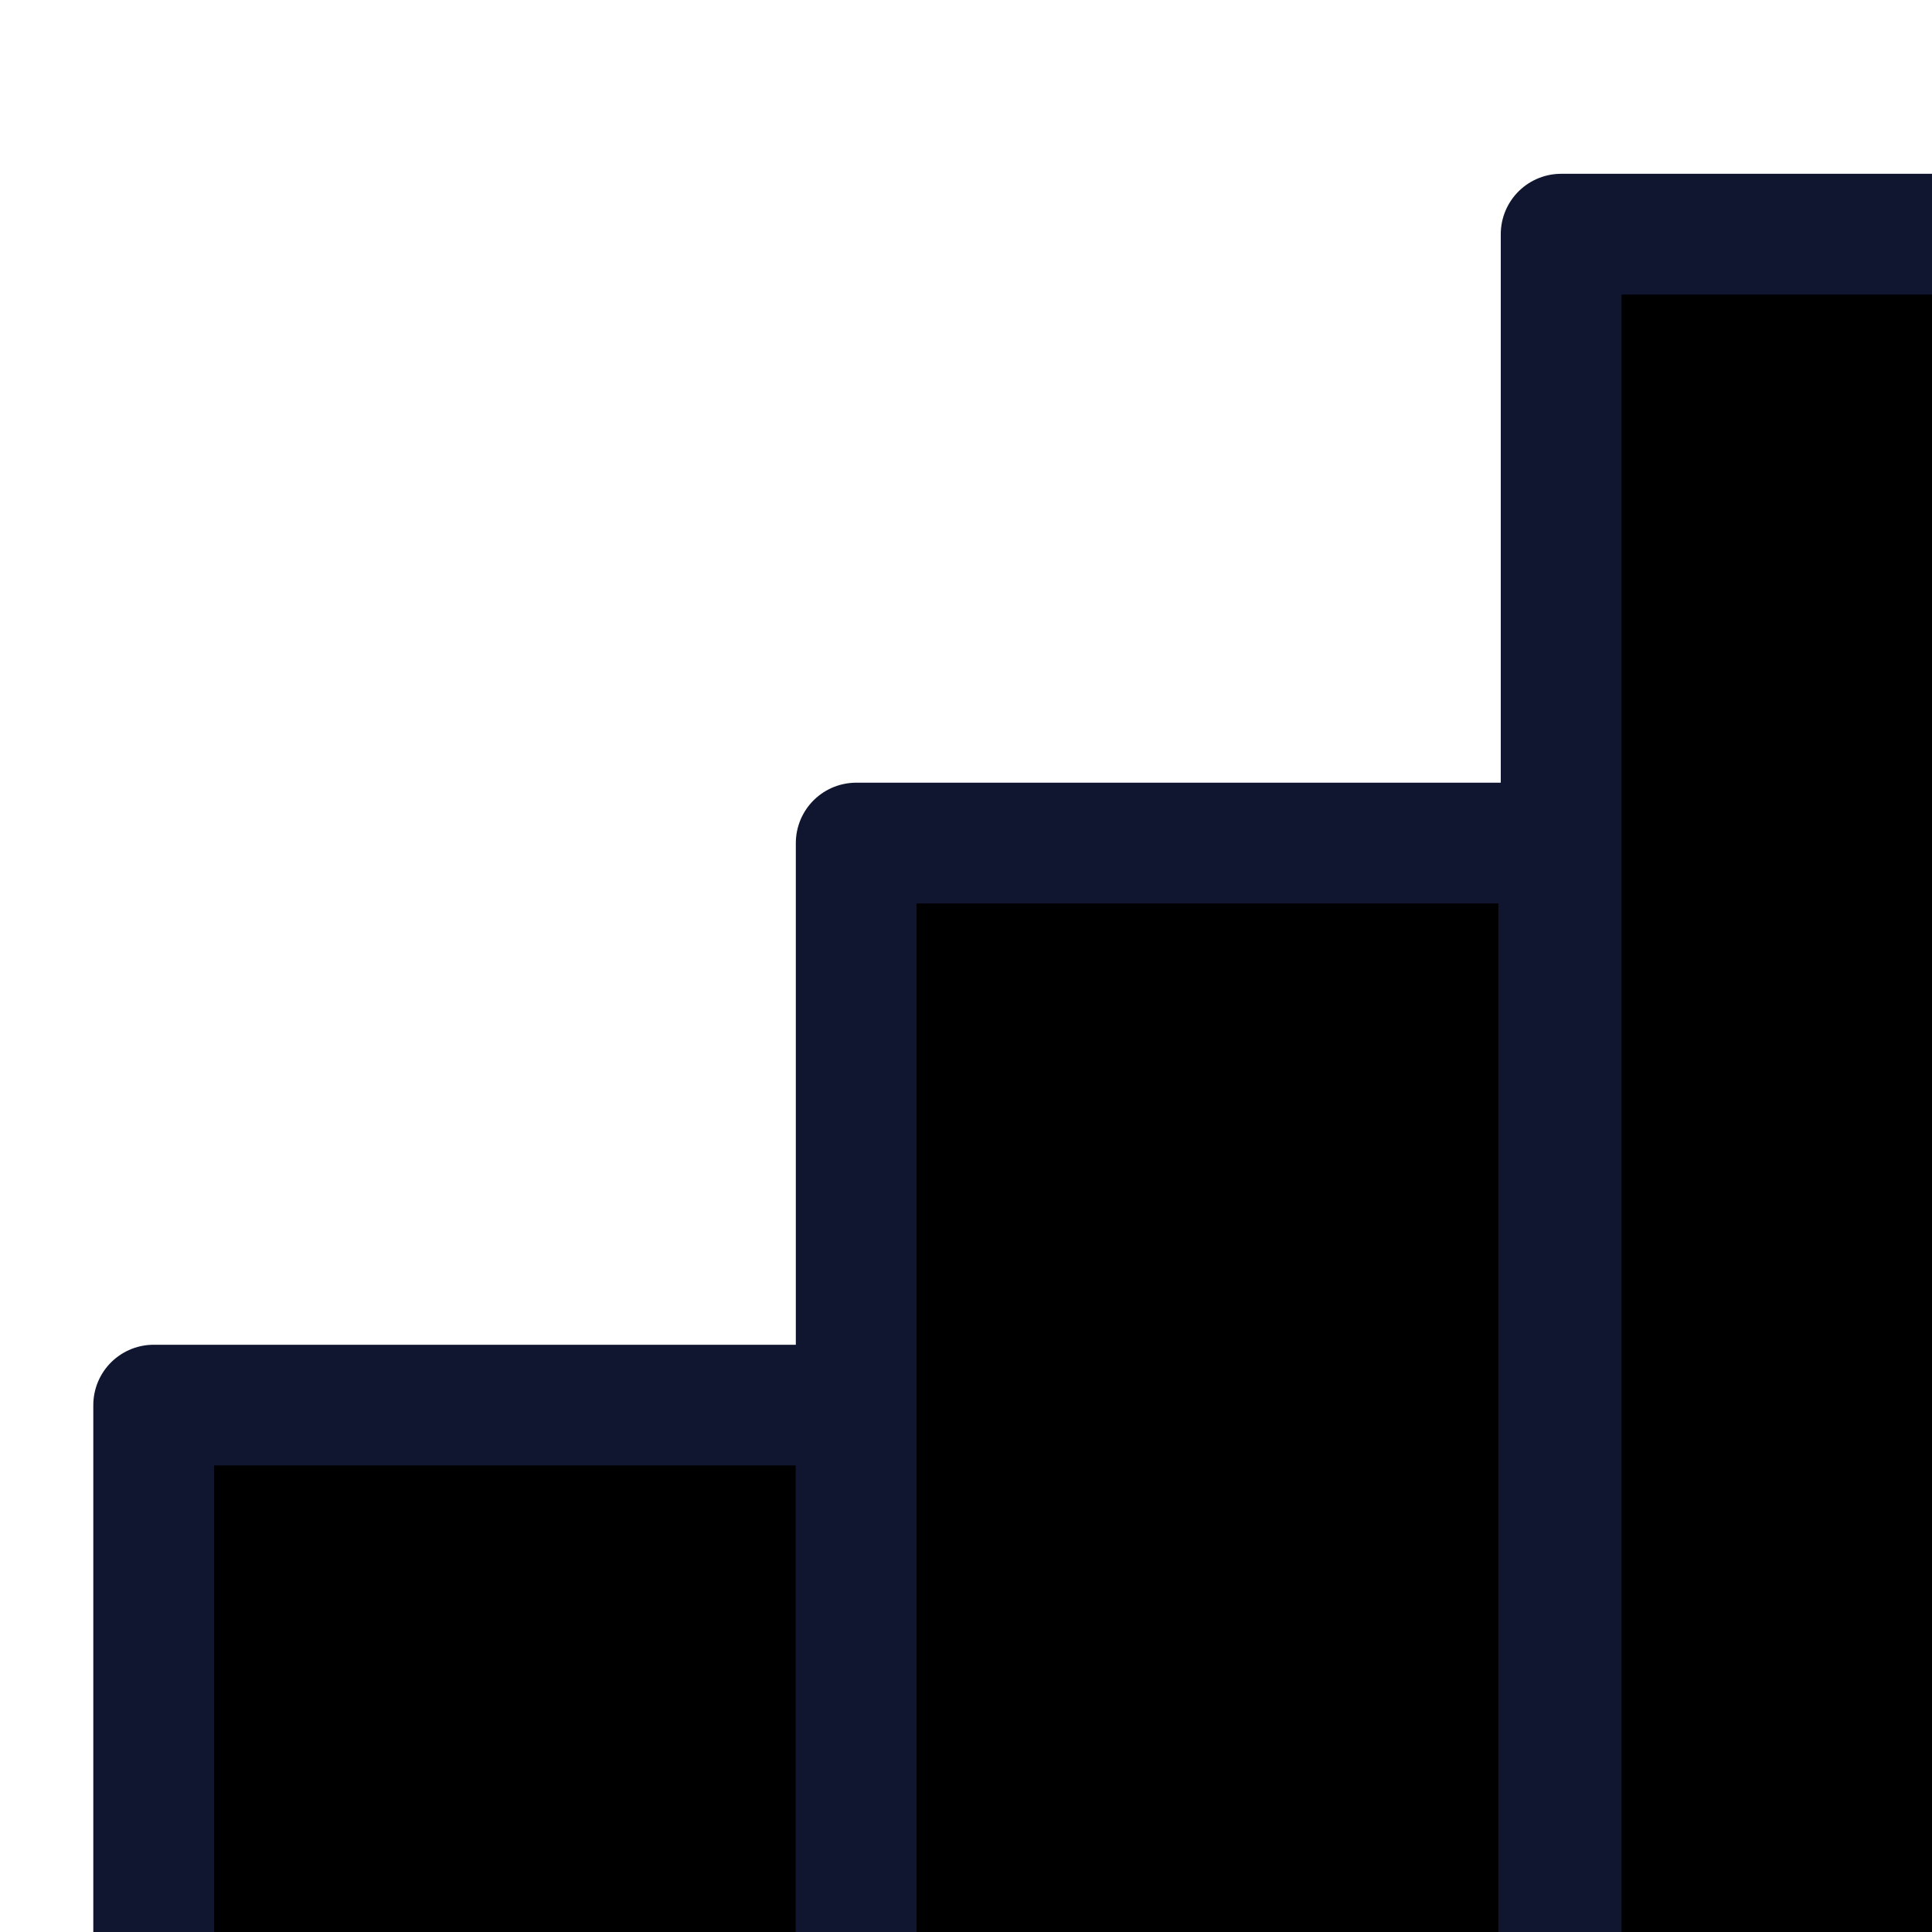
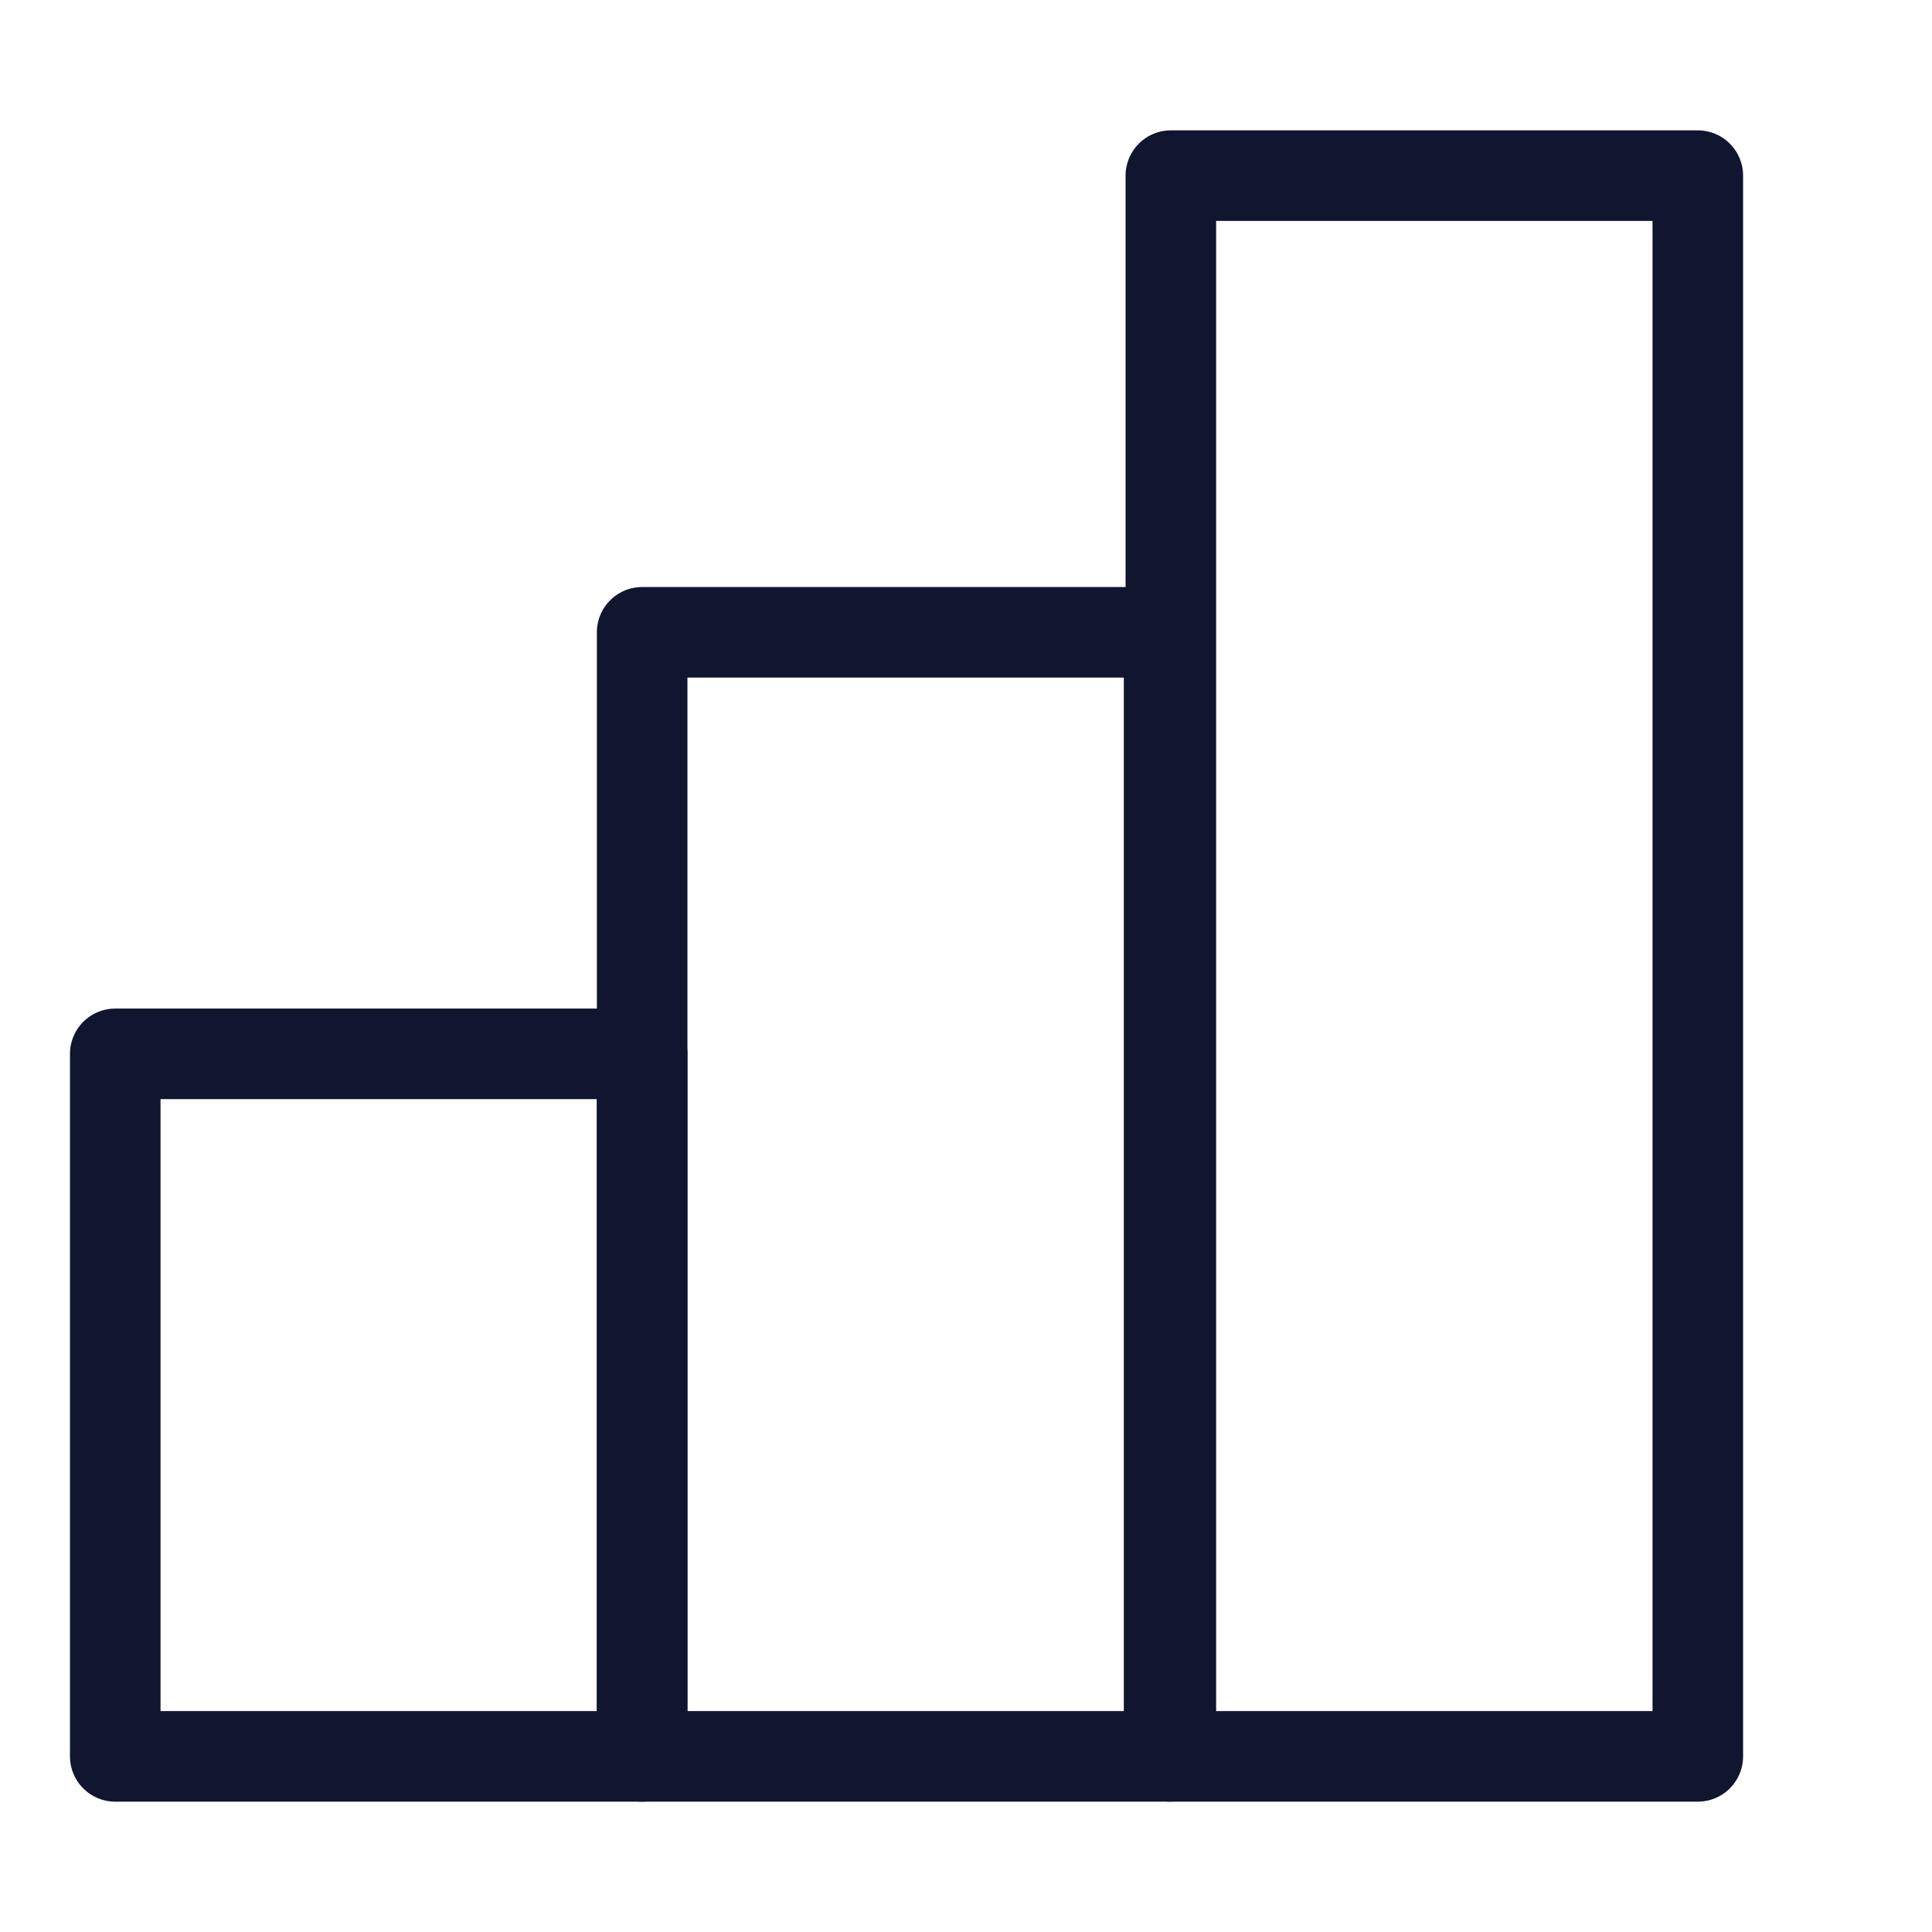
- <svg xmlns="http://www.w3.org/2000/svg" viewBox="0 0 24 24" fill="currentColor">
+ <svg xmlns="http://www.w3.org/2000/svg" width="32" height="32" viewBox="0 0 32 32" fill="none">
  <path d="M10.636 17.455H1.909V29.091H10.636V17.455Z" stroke="#10162F" stroke-width="1.5" stroke-linejoin="round" />
  <path d="M19.364 10.473H10.636V29.091H19.364V10.473Z" stroke="#10162F" stroke-width="1.5" stroke-linejoin="round" />
  <path d="M28.121 2.909H19.393V29.091H28.121V2.909Z" stroke="#10162F" stroke-width="1.5" stroke-linejoin="round" />
</svg>
